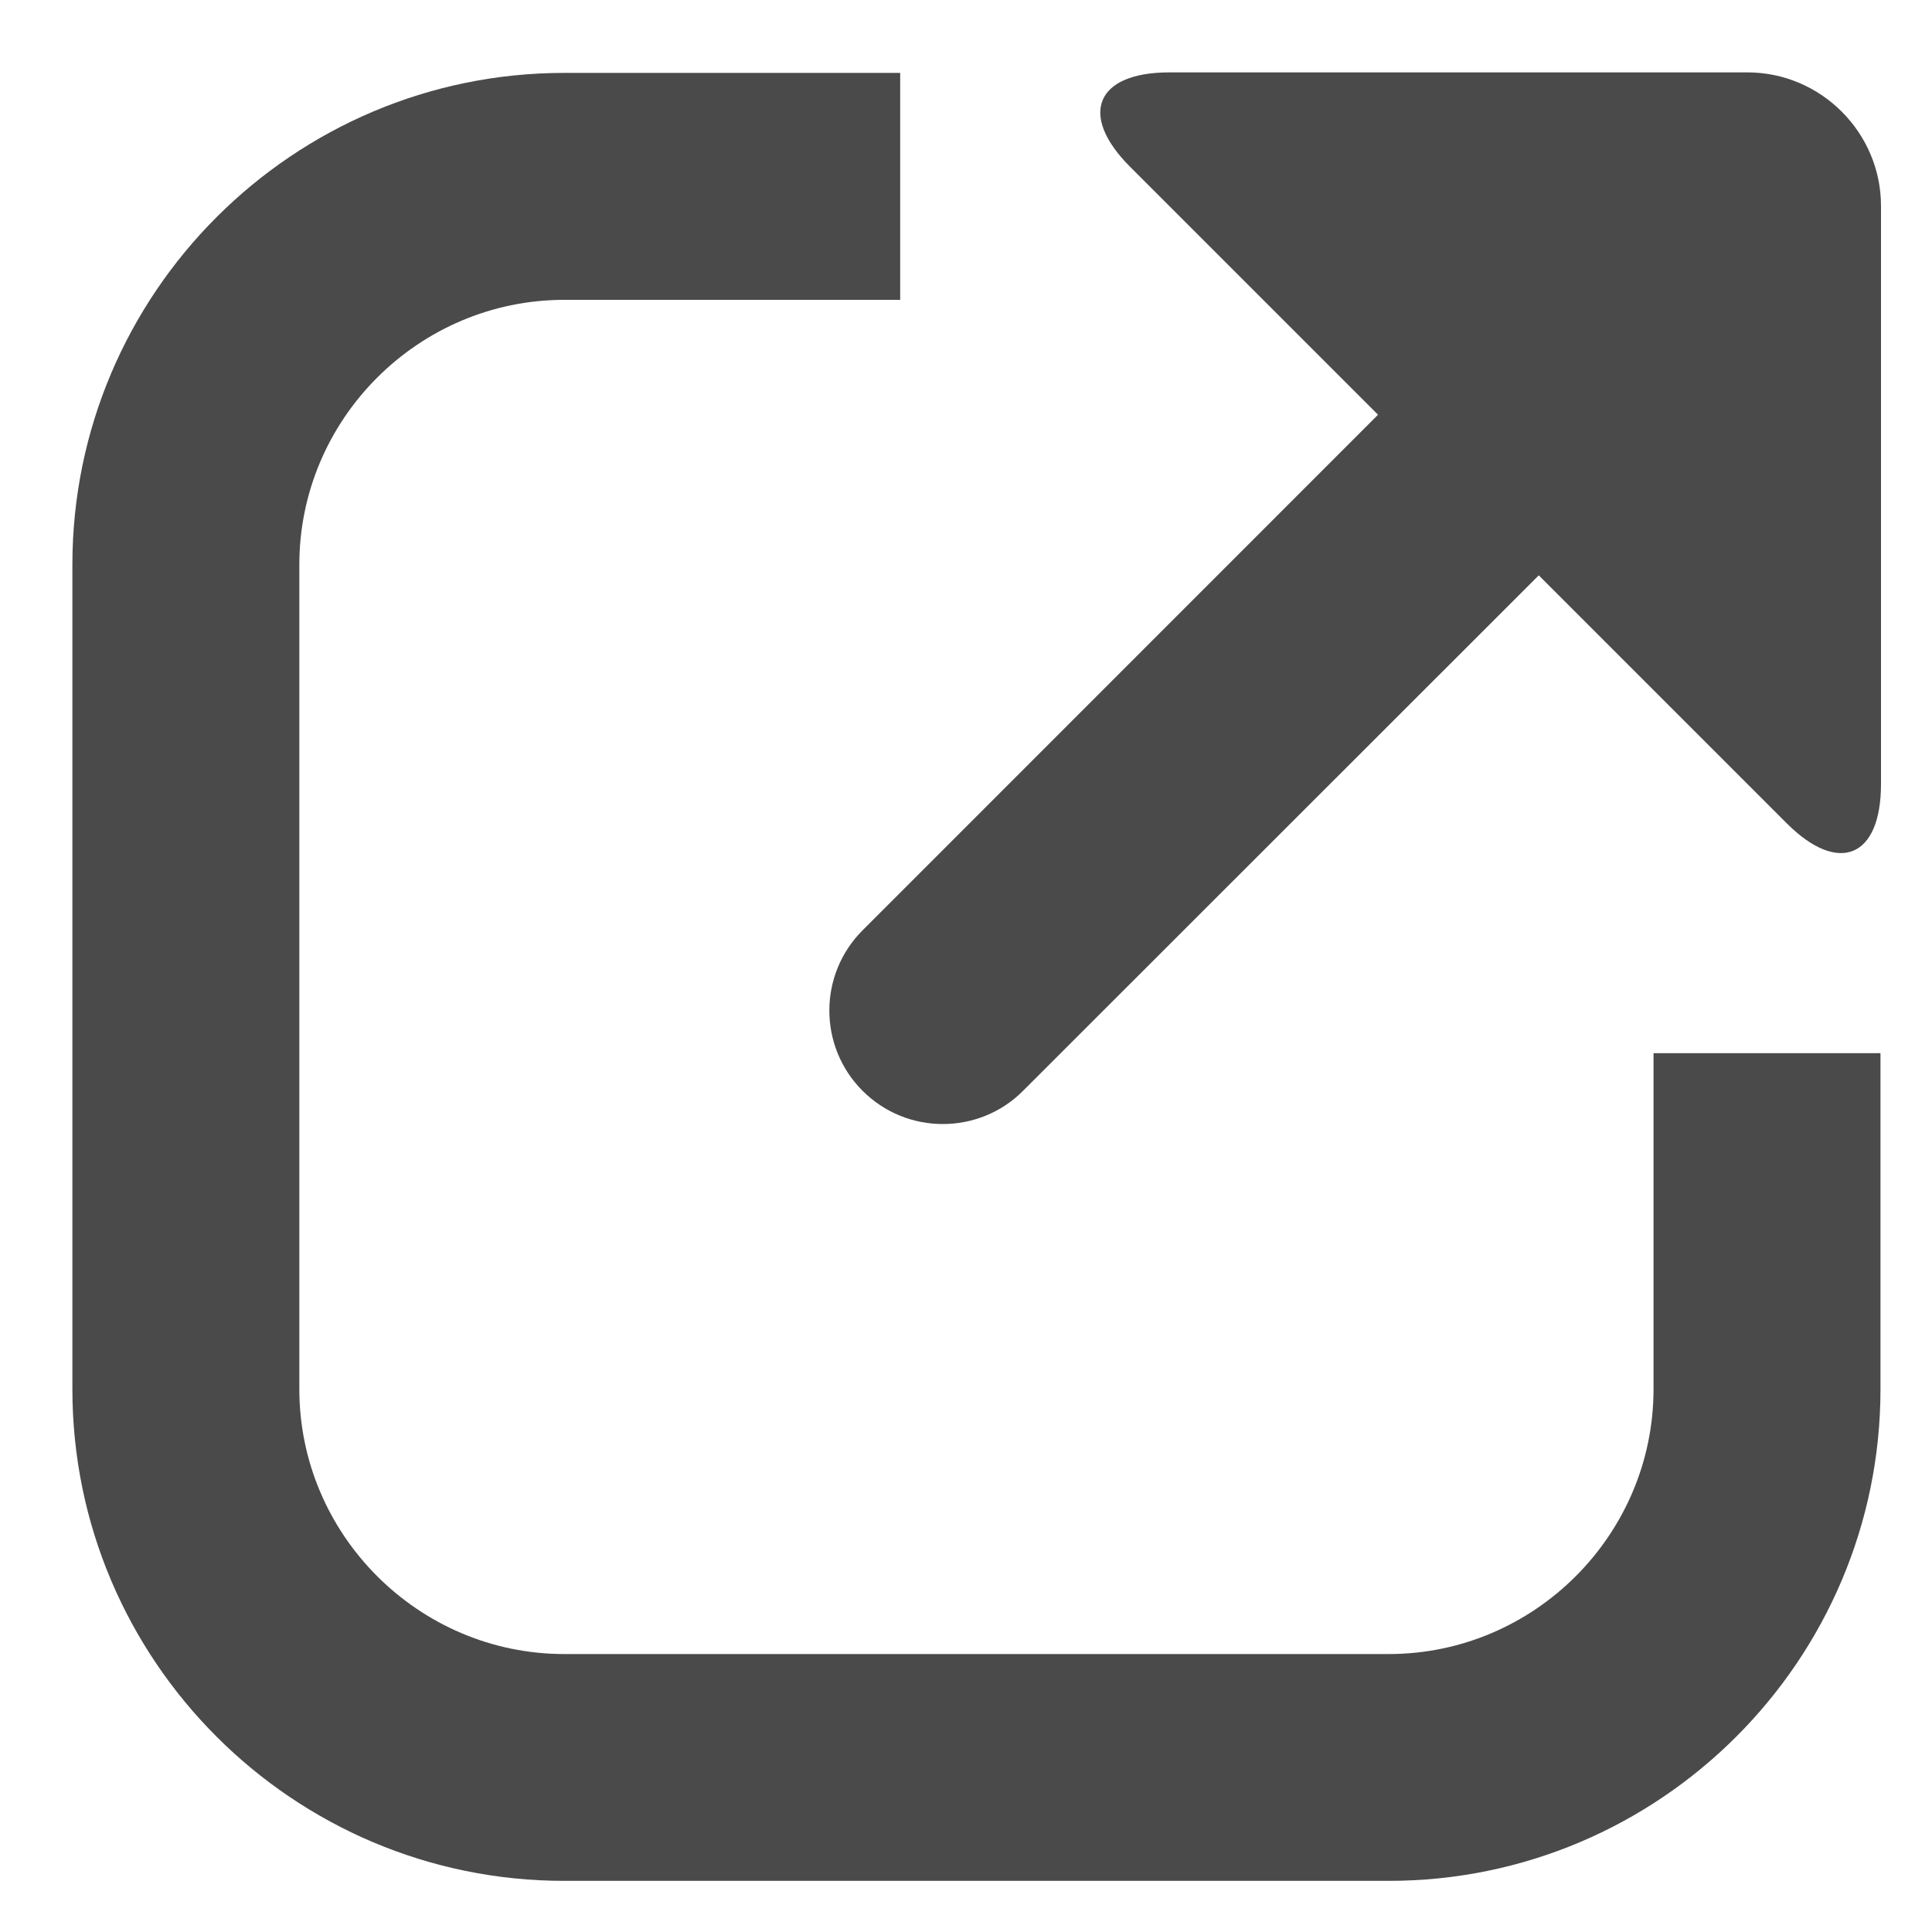
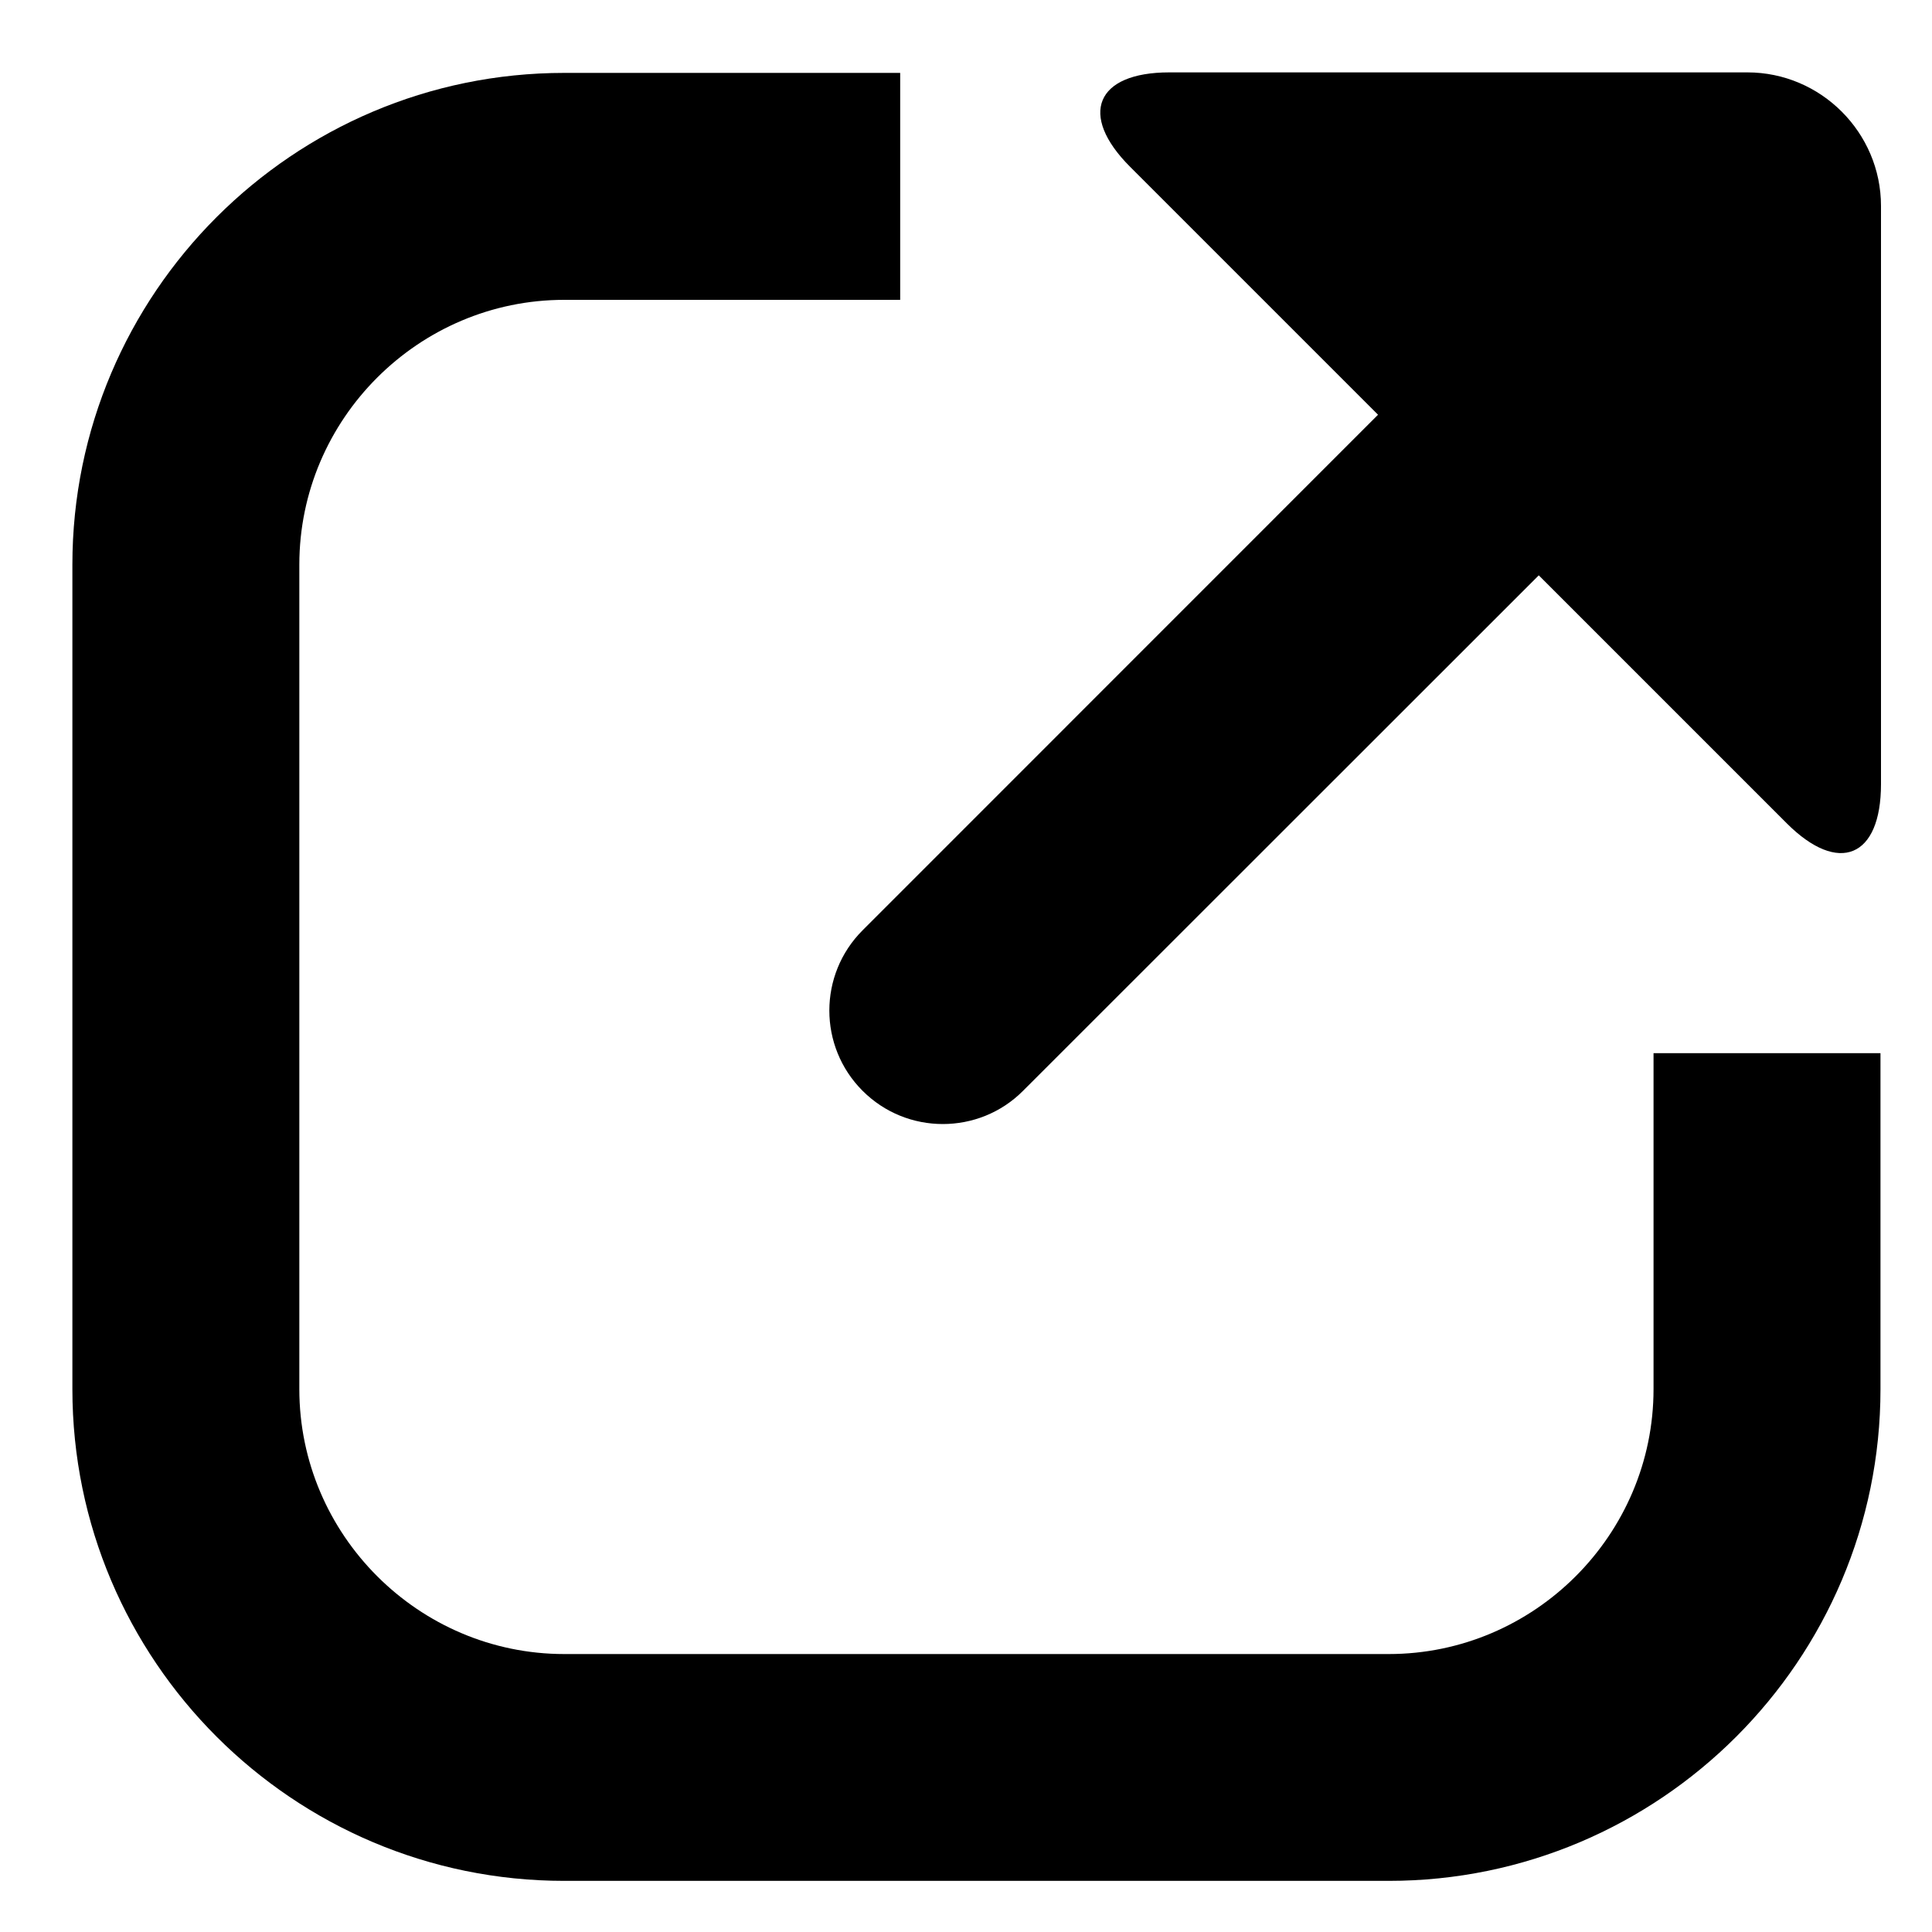
<svg xmlns="http://www.w3.org/2000/svg" width="15px" height="15px" viewBox="0 0 15 15" version="1.1">
  <defs />
  <g id="Page-1" stroke="none" stroke-width="1" fill="none" fill-rule="evenodd">
-     <g id="A4" transform="translate(-161, -306)" fill="#4A4A4A" fill-rule="nonzero">
+     <g id="A4" transform="translate(-161, -306)" fill="#000000" fill-rule="nonzero">
      <g id="common/ico_web" transform="translate(161, 306)">
        <path d="M12.838,8.177 L12.838,10.785 C12.838,11.916 11.913,12.842 10.782,12.842 L4.381,12.842 C3.25,12.842 2.324,11.916 2.324,10.785 L2.324,4.384 C2.324,3.253 3.25,2.328 4.381,2.328 L6.989,2.328 L6.989,0.566 L4.381,0.566 C2.275,0.566 0.562,2.279 0.562,4.384 L0.562,10.785 C0.562,12.89 2.274,14.603 4.381,14.603 L10.782,14.603 C12.887,14.603 14.6,12.89 14.6,10.785 L14.6,8.177 L12.838,8.177 Z" id="Shape" />
        <path d="M13.567,0.562 L9.078,0.562 C8.508,0.562 8.371,0.892 8.774,1.295 L10.699,3.22 L6.697,7.223 C6.353,7.567 6.353,8.125 6.697,8.469 C6.869,8.641 7.094,8.727 7.32,8.727 C7.546,8.727 7.772,8.641 7.943,8.469 L11.947,4.467 L13.872,6.392 C14.275,6.795 14.604,6.658 14.604,6.088 L14.604,1.599 C14.604,1.029 14.137,0.562 13.567,0.562 Z" id="Shape" />
      </g>
    </g>
  </g>
</svg>
